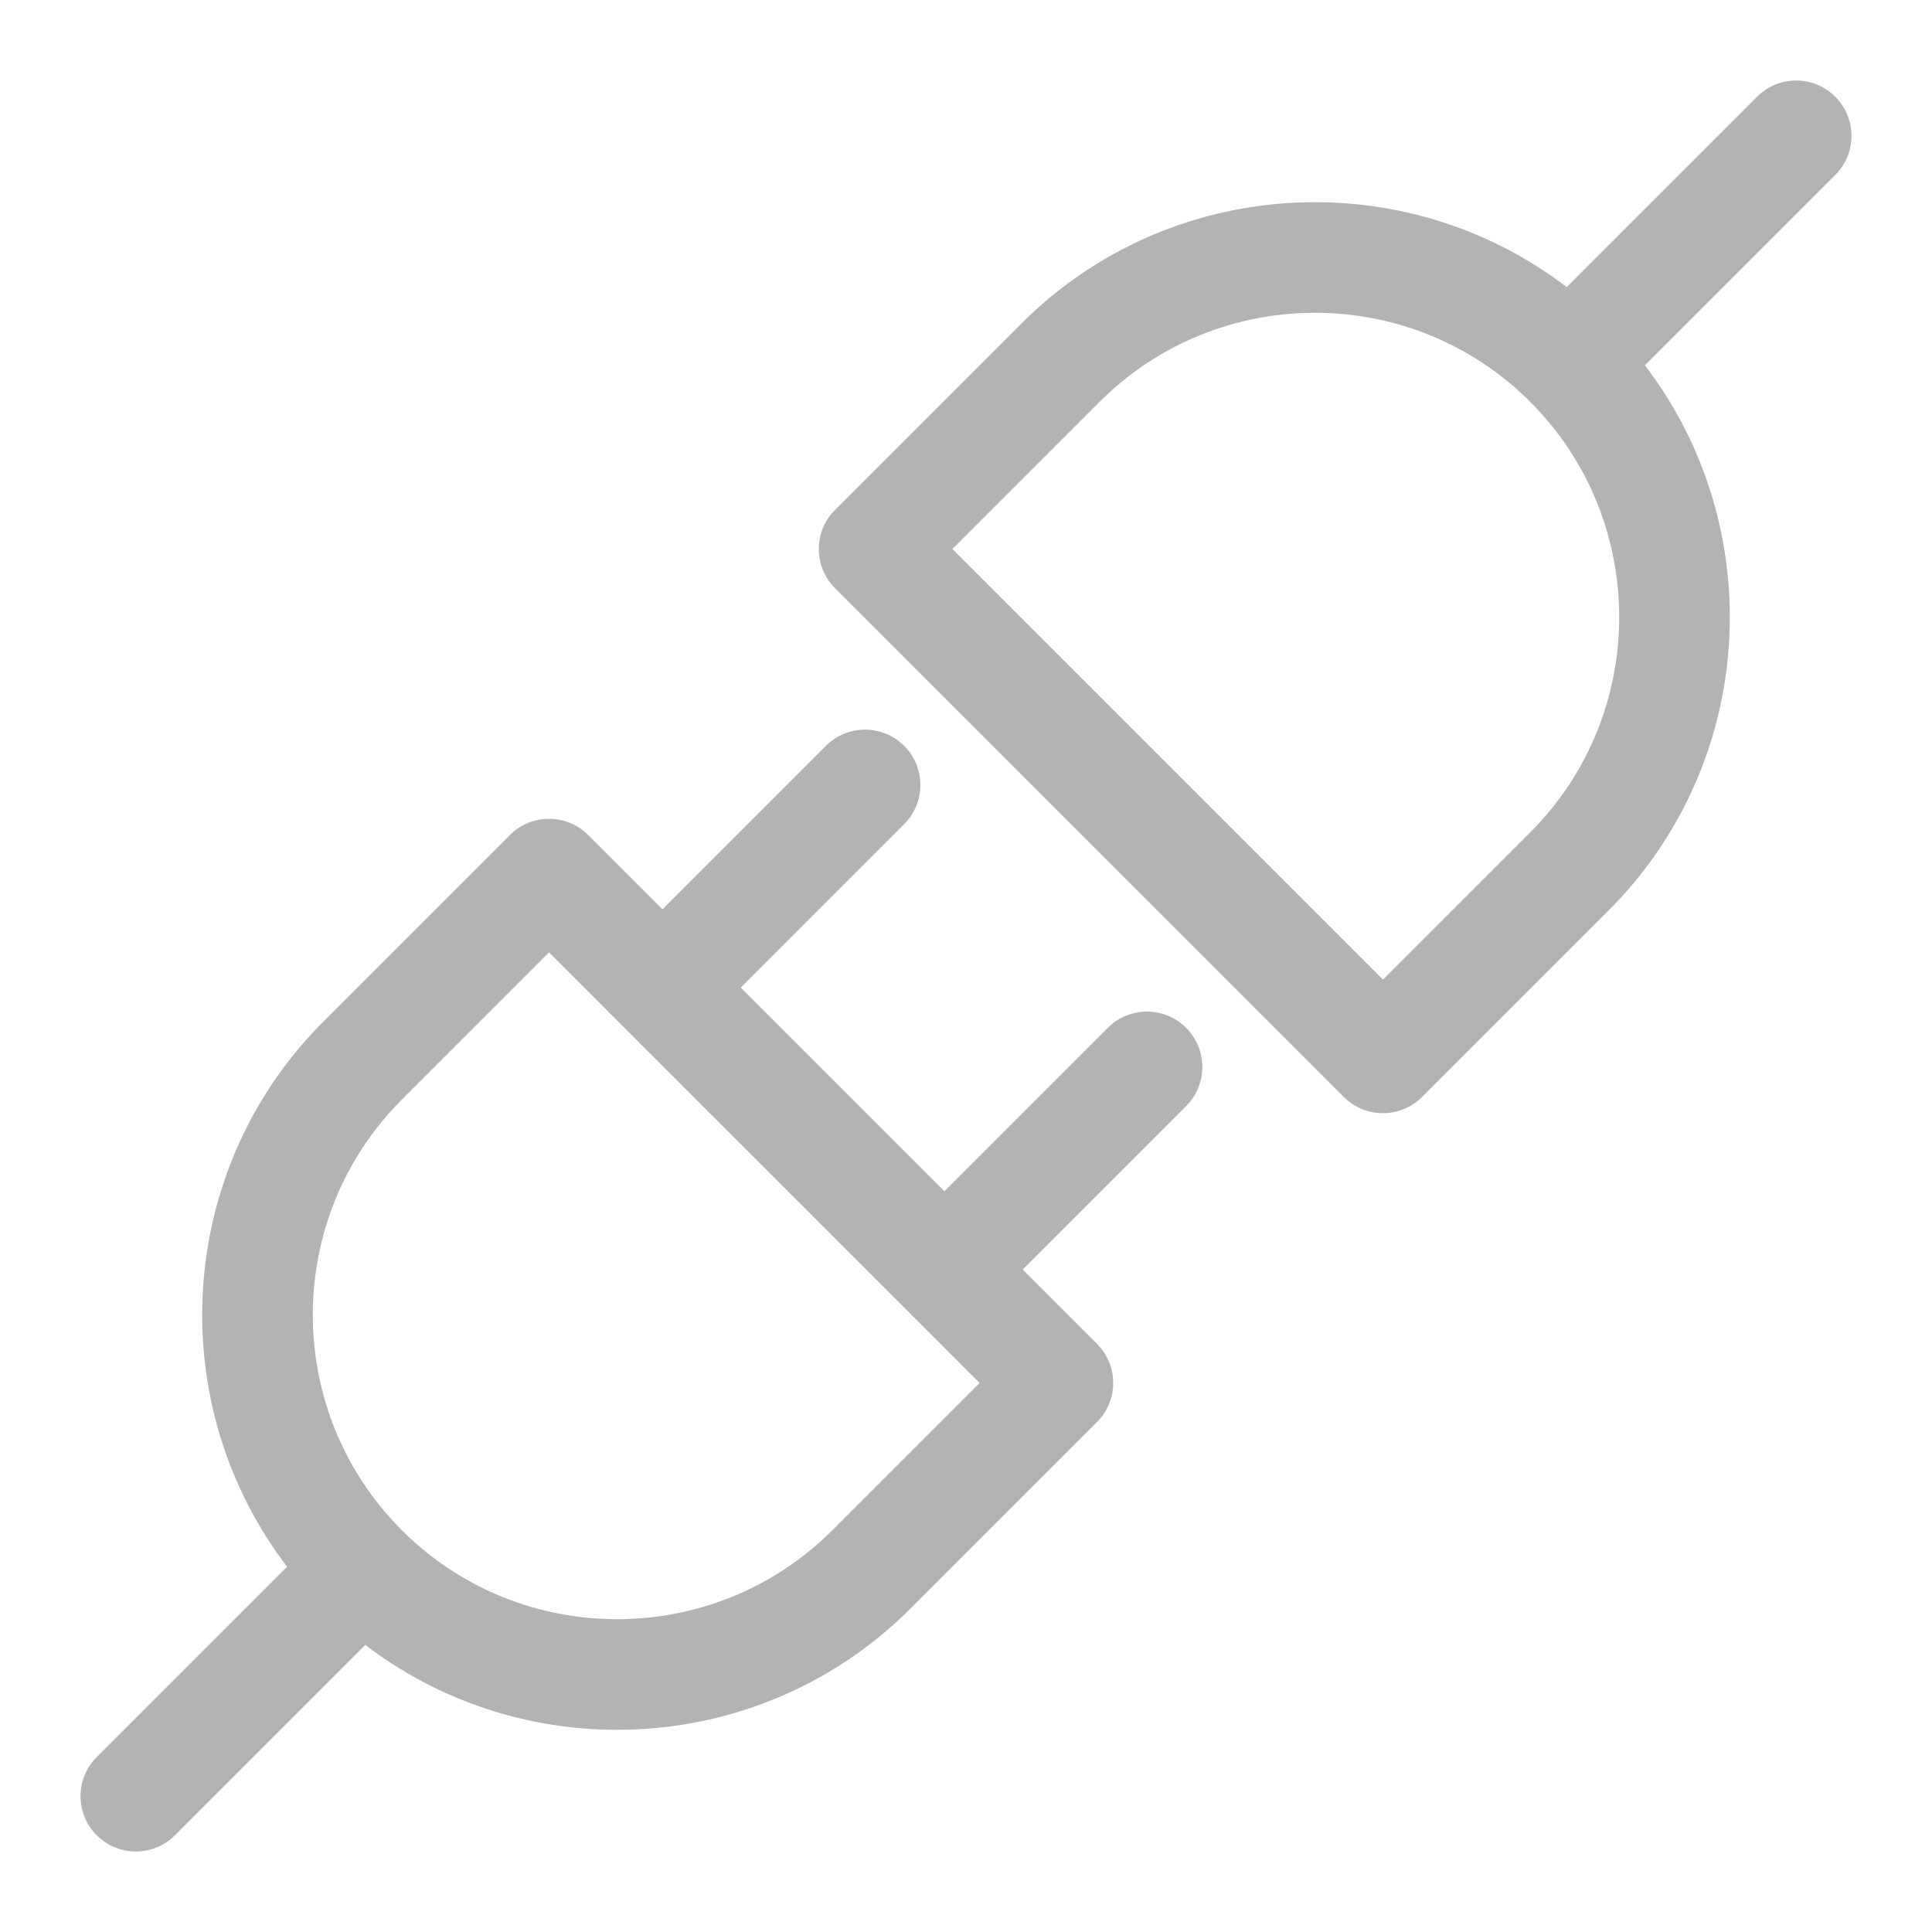
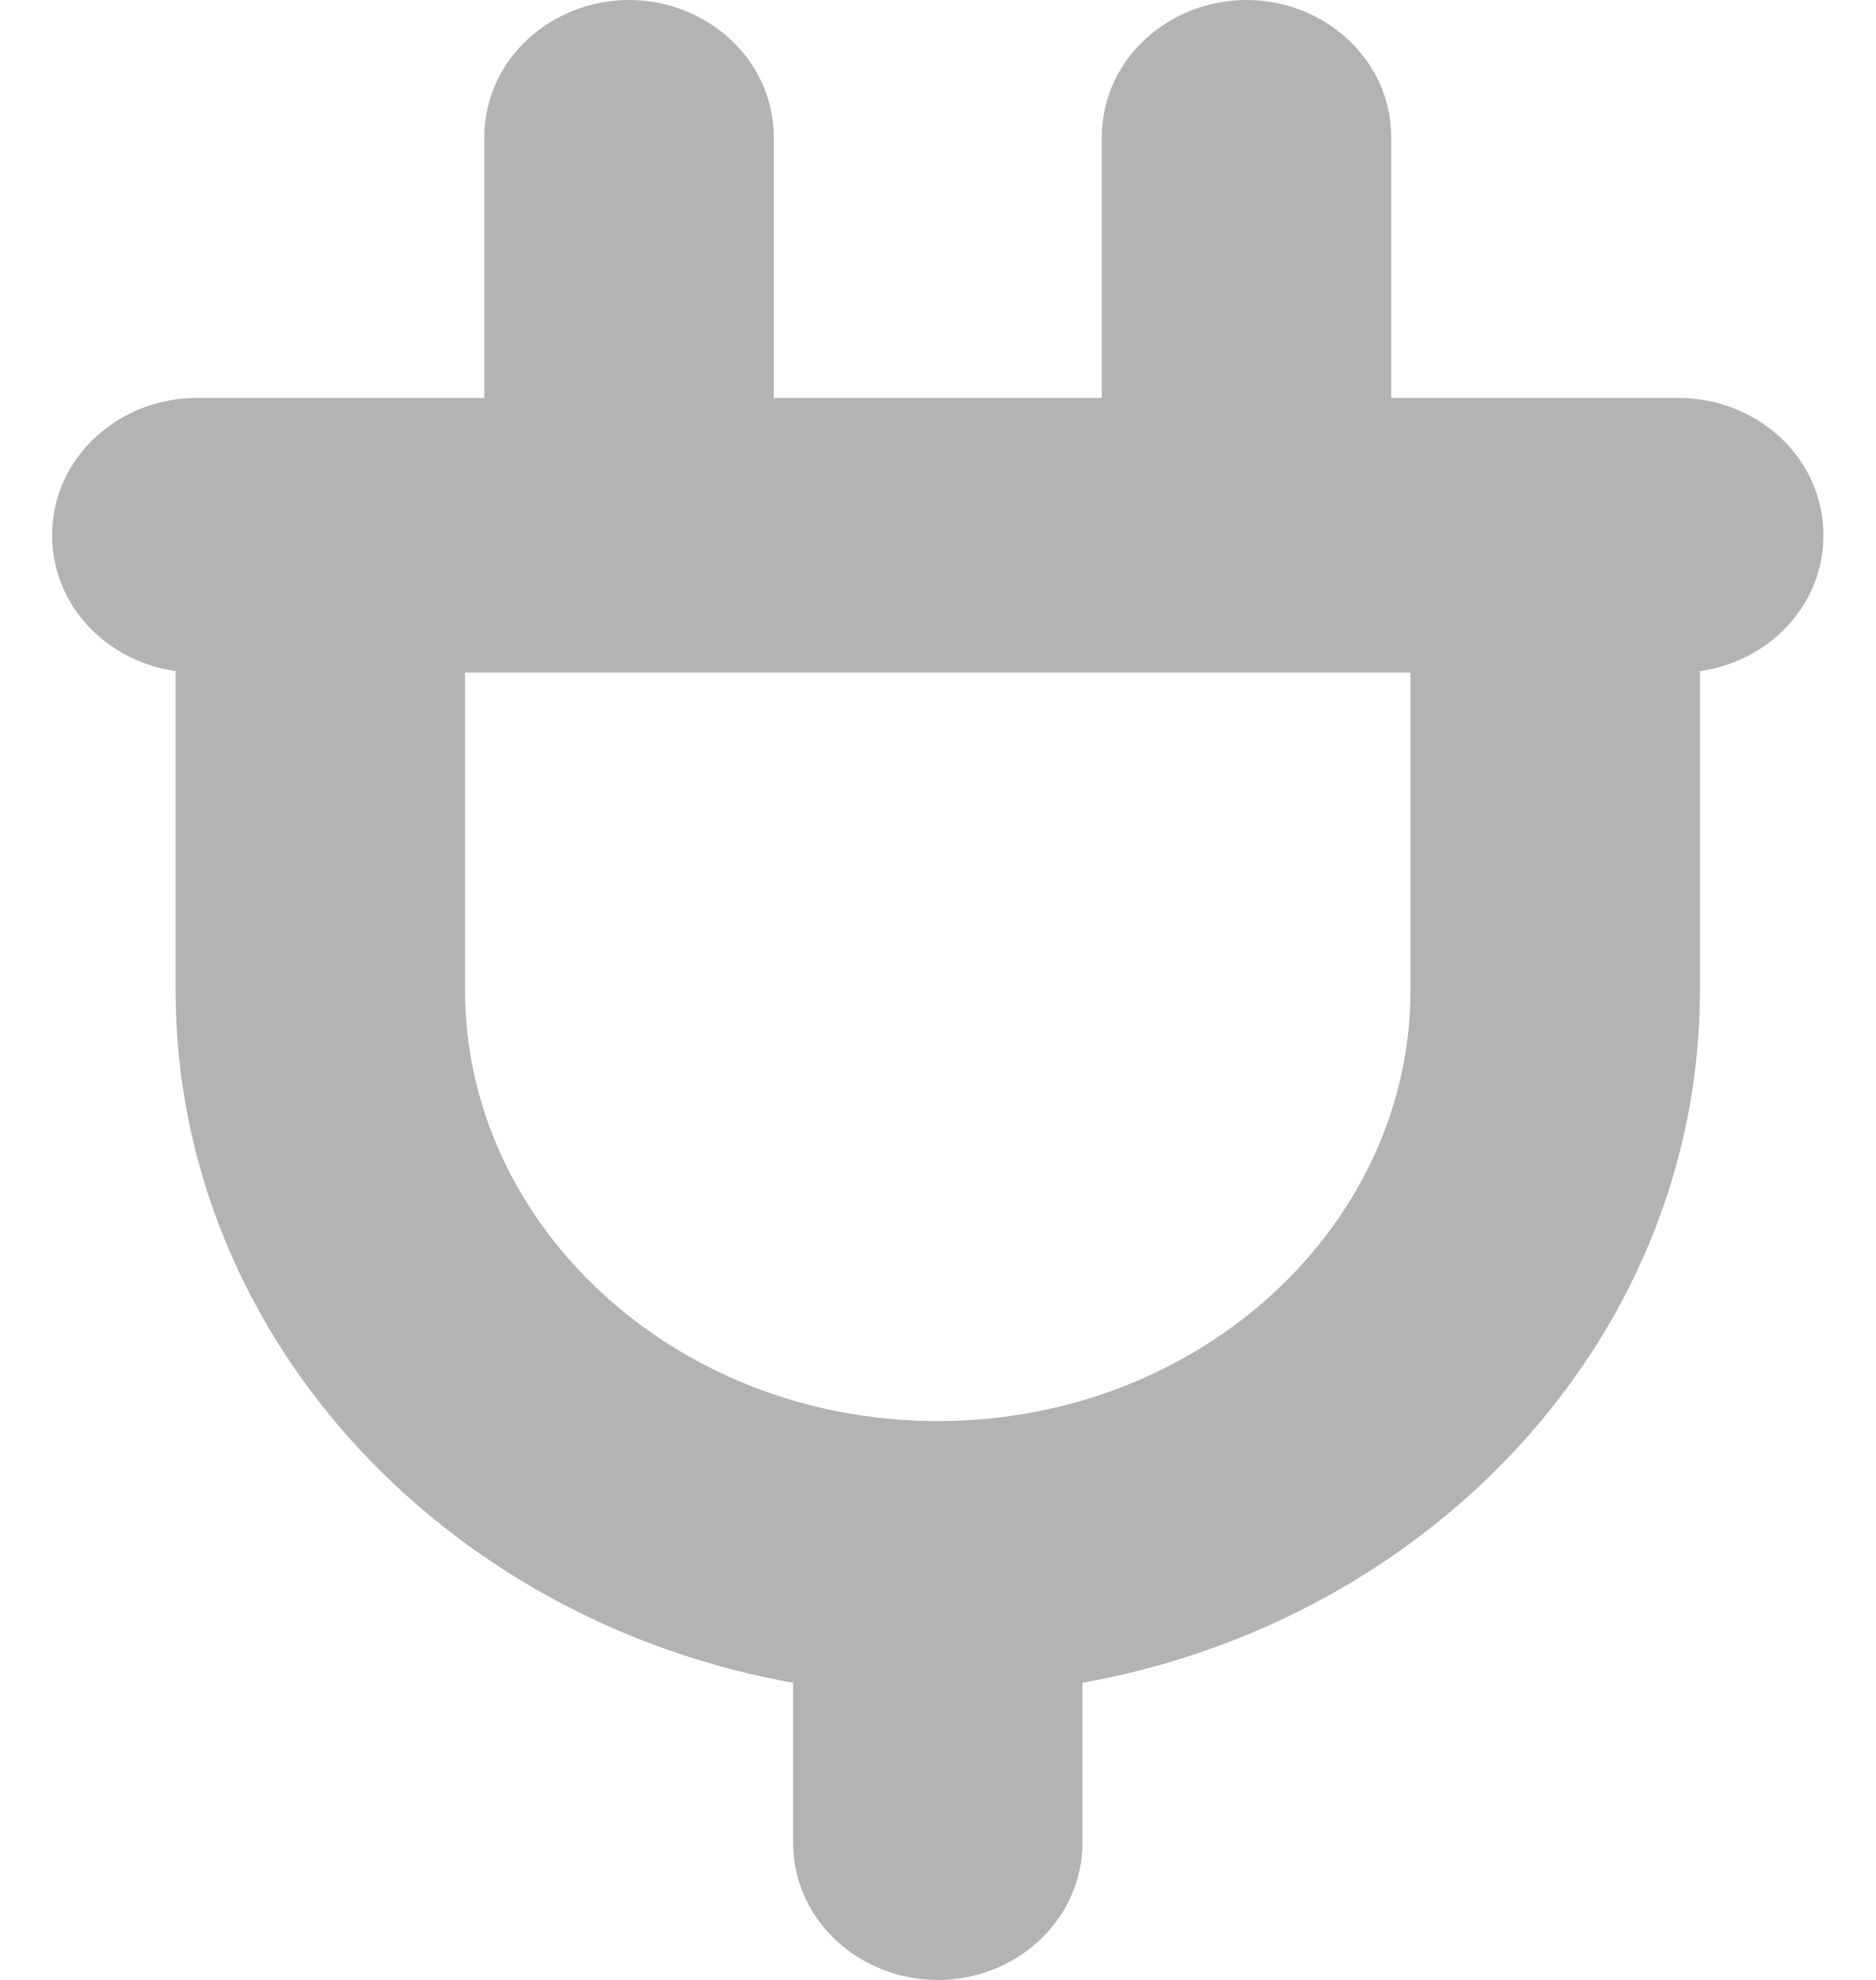
- <svg xmlns="http://www.w3.org/2000/svg" width="48" height="48" viewBox="0 0 48 48" fill="none">
-   <path d="M27.524 25.536L23.464 29.596L18.404 24.536L22.464 20.475C23.001 19.939 23.001 19.068 22.464 18.531C21.927 17.994 21.056 17.994 20.519 18.531L16.459 22.591L14.613 20.745C14.076 20.209 13.206 20.208 12.669 20.745L8.039 25.375C4.347 29.067 4.045 34.884 7.132 38.924L2.403 43.653C1.866 44.19 1.866 45.06 2.403 45.597C2.671 45.866 3.023 46 3.375 46C3.727 46 4.079 45.866 4.347 45.597L9.076 40.868C10.916 42.274 13.124 42.977 15.332 42.977C17.973 42.977 20.614 41.972 22.625 39.961L27.255 35.331C27.512 35.074 27.657 34.724 27.657 34.359C27.657 33.994 27.512 33.645 27.255 33.387L25.409 31.541L29.469 27.481C30.006 26.944 30.006 26.073 29.469 25.536C28.932 24.999 28.061 24.999 27.524 25.536ZM20.68 38.017C17.731 40.966 12.933 40.966 9.983 38.017C7.034 35.068 7.034 30.269 9.983 27.32L13.641 23.662L24.338 34.359L20.68 38.017ZM45.597 2.403C45.06 1.866 44.19 1.866 43.653 2.403L38.924 7.132C34.884 4.045 29.067 4.347 25.375 8.039L20.745 12.669C20.208 13.206 20.208 14.076 20.745 14.613L33.387 27.255C33.645 27.512 33.994 27.657 34.359 27.657C34.724 27.657 35.073 27.512 35.331 27.255L39.961 22.625C43.653 18.933 43.955 13.116 40.868 9.076L45.597 4.347C46.134 3.81 46.134 2.94 45.597 2.403ZM38.017 20.68L34.359 24.338L23.662 13.641L27.32 9.983C30.269 7.034 35.068 7.034 38.017 9.983C40.966 12.932 40.966 17.731 38.017 20.68Z" fill="#B3B3B3" />
+ <svg xmlns="http://www.w3.org/2000/svg" width="36" height="38" viewBox="0 0 36 38" fill="none">
+   <path d="M23.926 0.5C25.144 0.5 26.204 1.419 26.204 2.637V8.137H32.222C33.44 8.137 34.5 9.055 34.5 10.273C34.5 11.49 33.441 12.409 32.223 12.409H32.13V19C32.13 25.509 26.959 30.867 20.277 31.872V35.363C20.277 36.581 19.218 37.5 18 37.5C16.782 37.5 15.723 36.581 15.723 35.363V31.872C9.041 30.868 3.87 25.509 3.87 19V12.409H3.777C2.559 12.409 1.5 11.49 1.5 10.273C1.5 9.055 2.559 8.137 3.777 8.137H9.796V2.637C9.796 1.419 10.856 0.5 12.074 0.5C13.292 0.5 14.352 1.419 14.352 2.637V8.137H21.648V2.637C21.648 1.419 22.708 0.5 23.926 0.5ZM8.426 19C8.426 23.799 12.681 27.773 18 27.773C23.319 27.772 27.574 23.799 27.574 19V12.409H8.426V19Z" fill="#B3B3B3" stroke="#B3B3B3" />
</svg>
